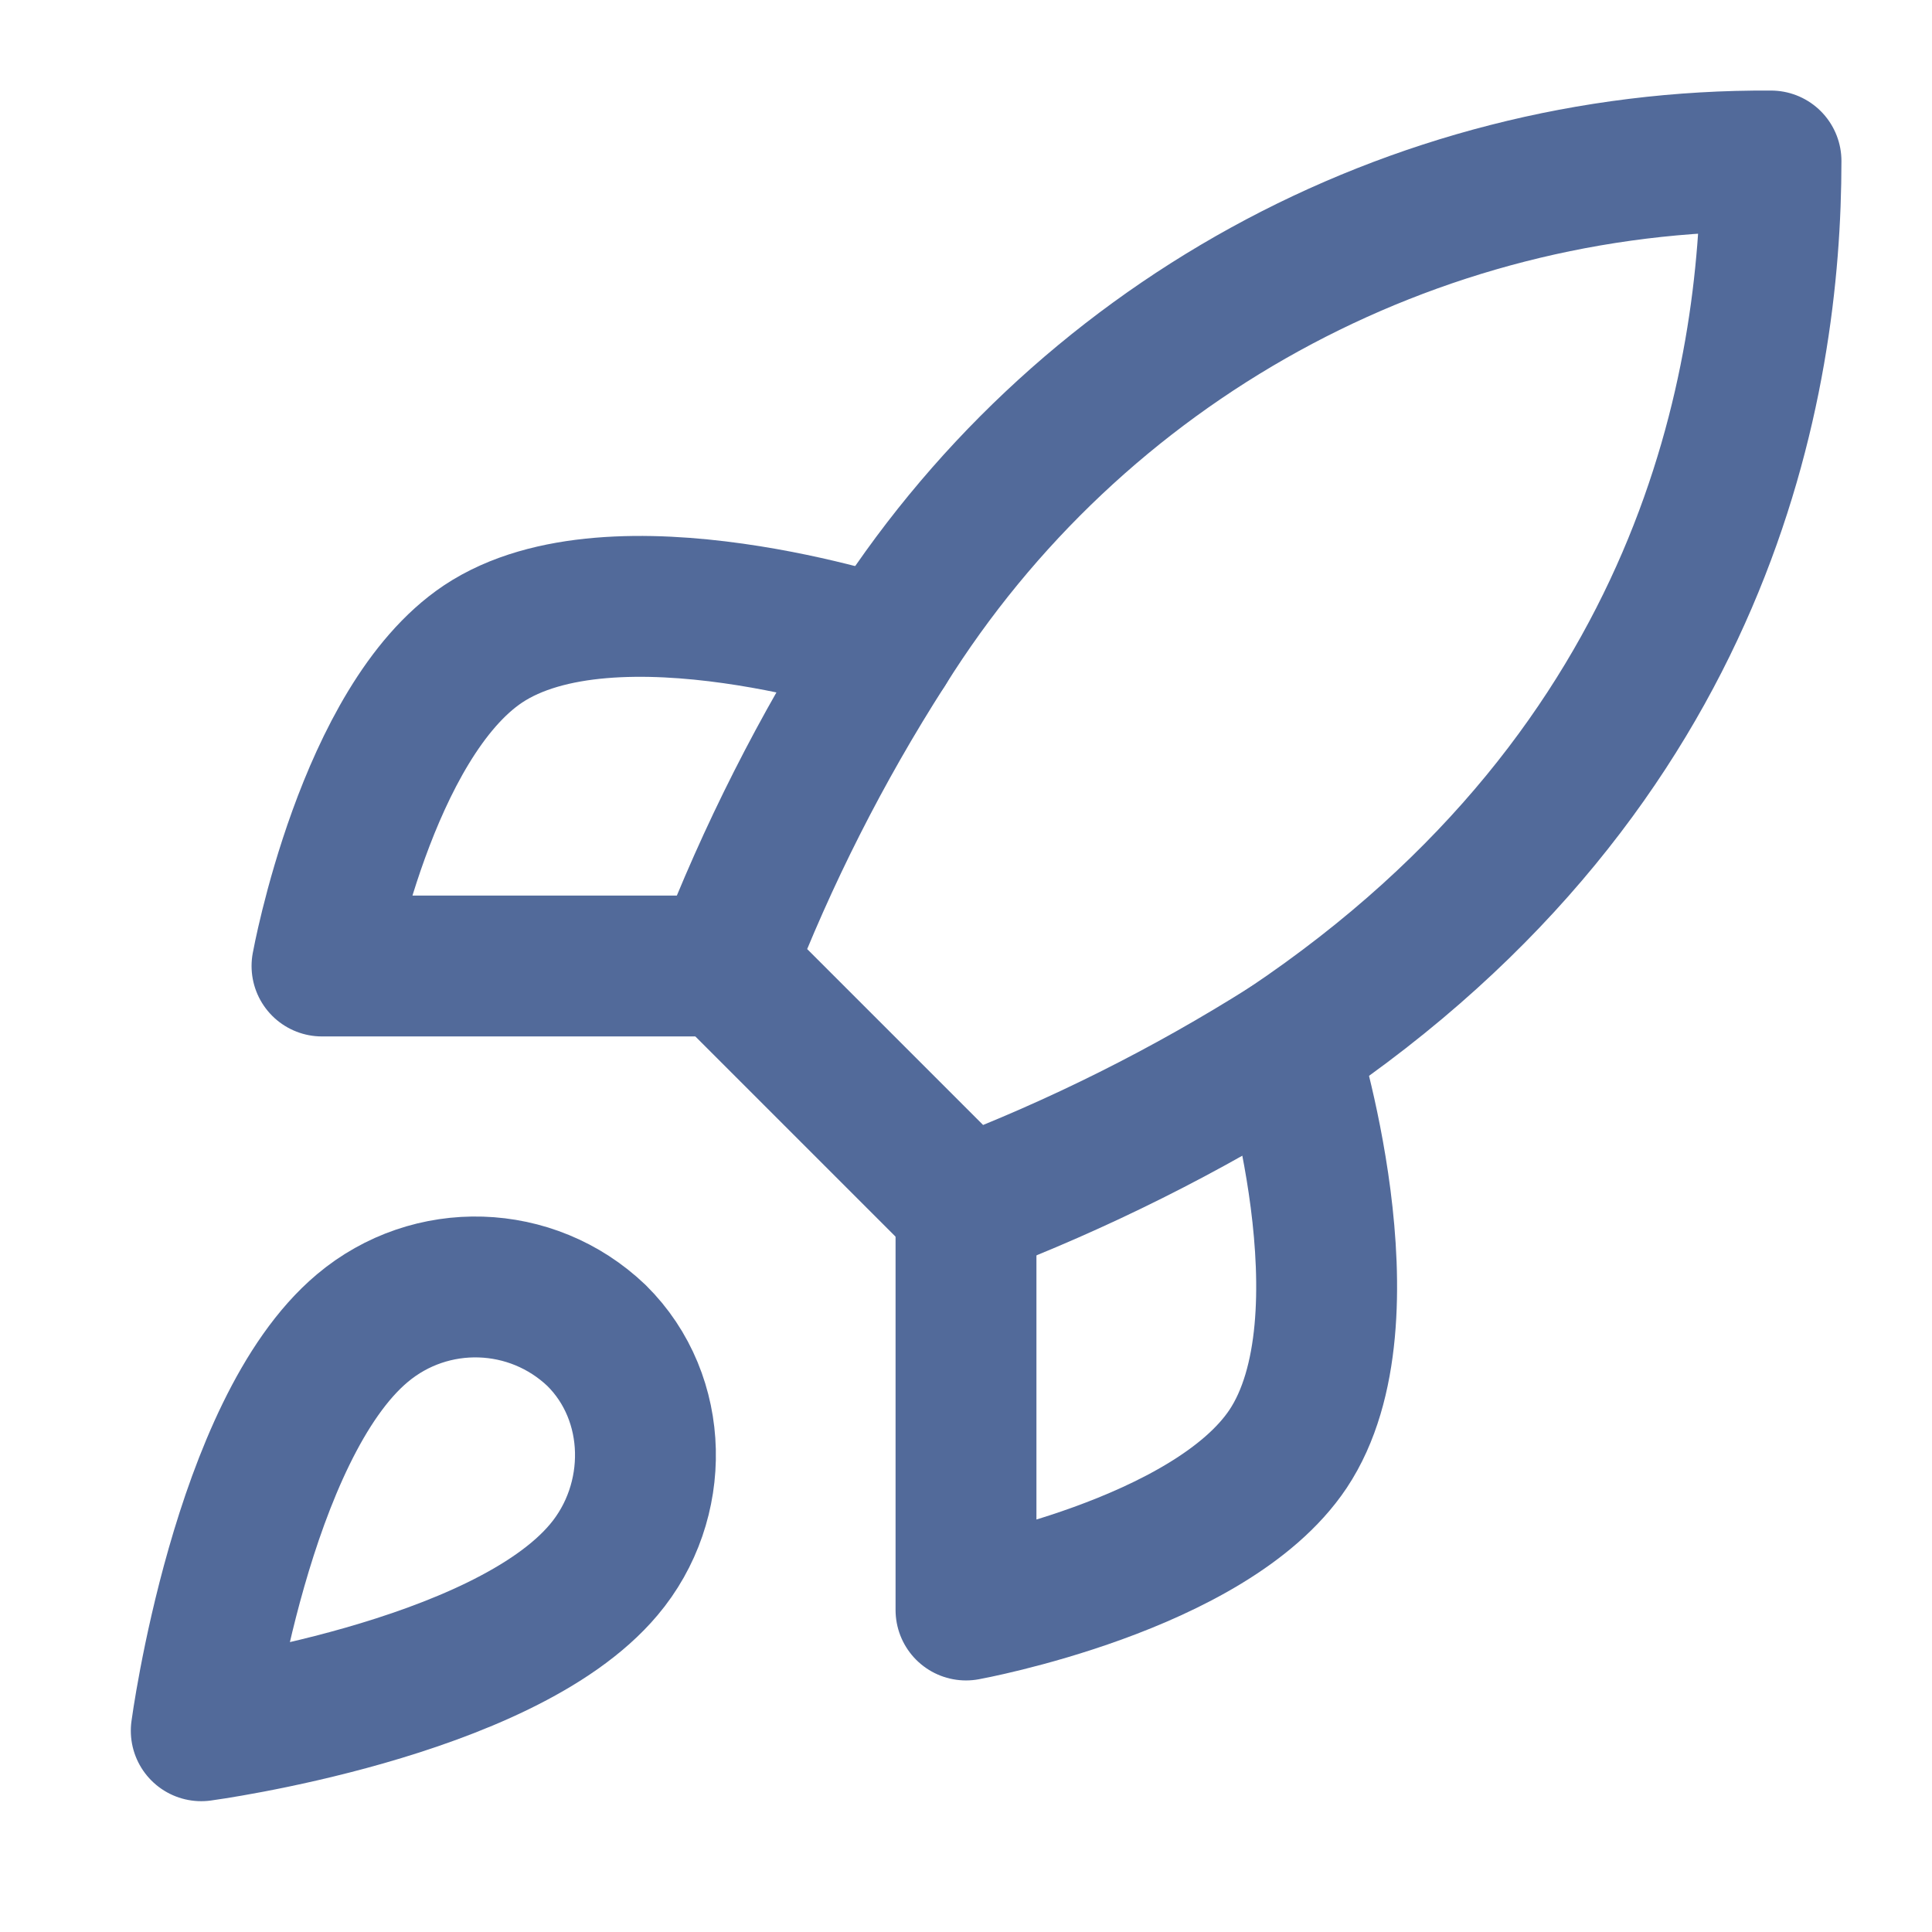
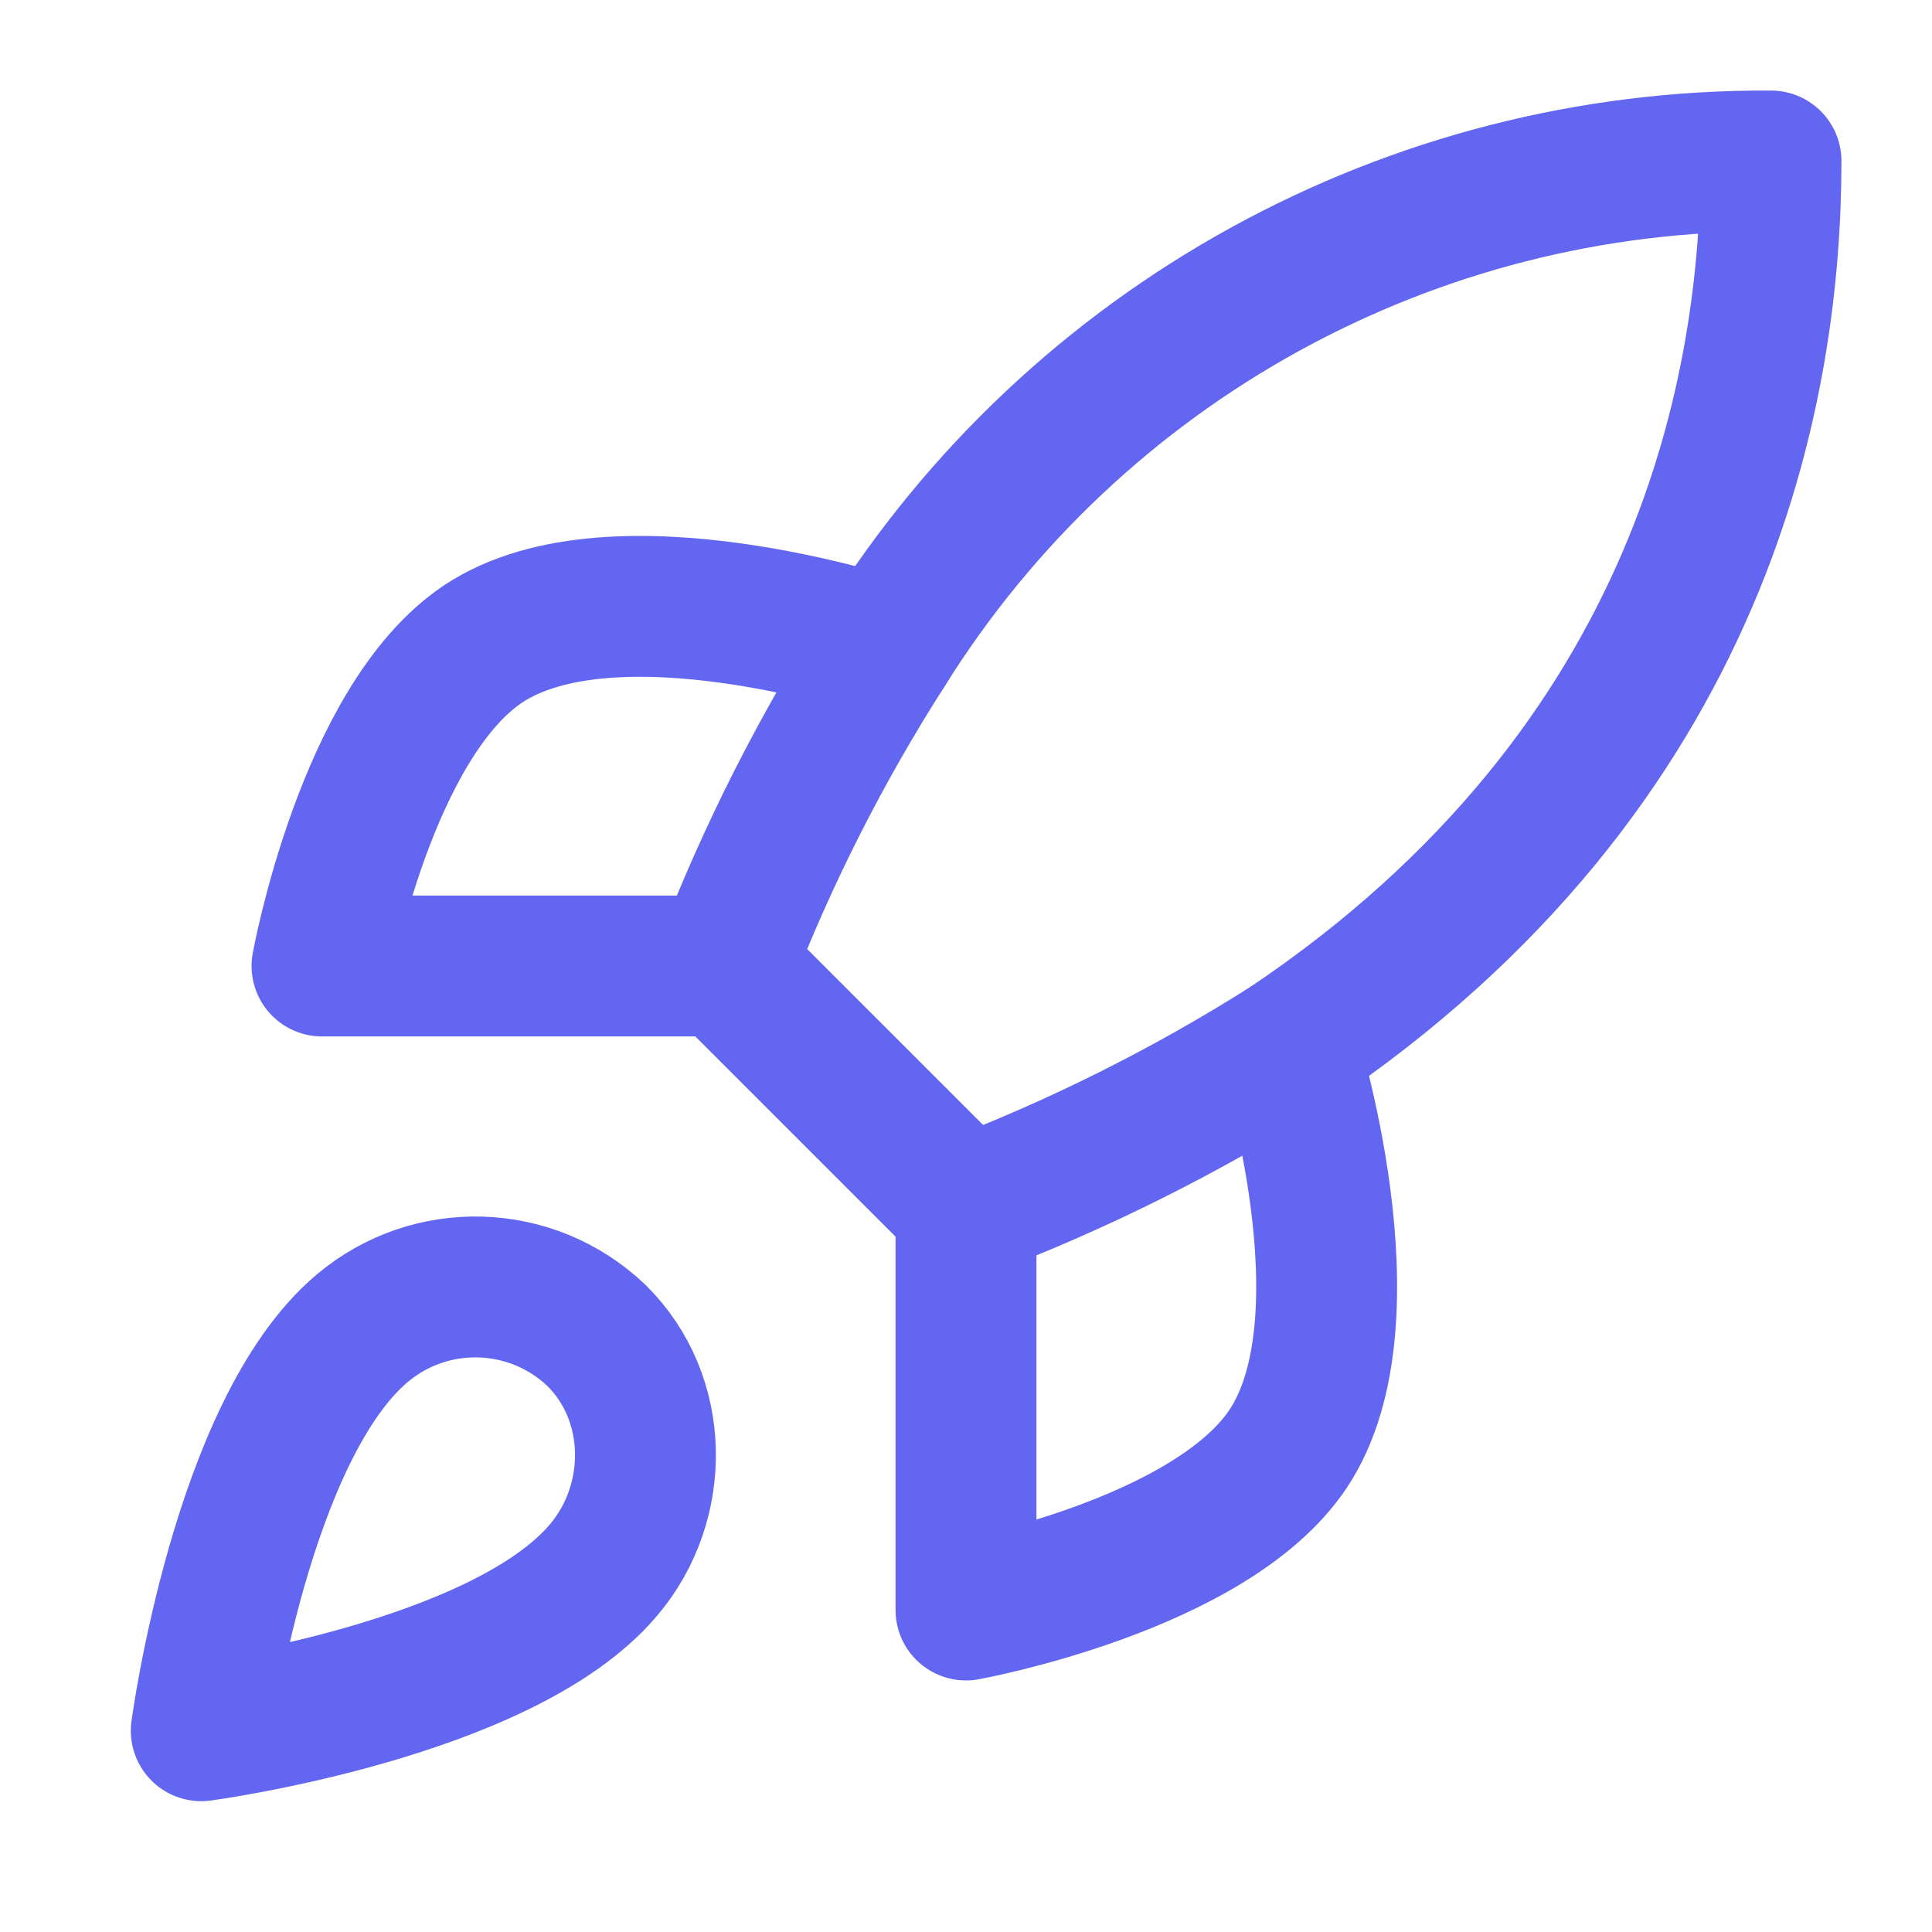
- <svg xmlns="http://www.w3.org/2000/svg" width="24" height="24" viewBox="0 0 24 24" fill="none" stroke="#526a9a" stroke-width="1.75" stroke-linecap="round" stroke-linejoin="round">
+ <svg xmlns="http://www.w3.org/2000/svg" width="24" height="24" viewBox="0 0 24 24" fill="none" stroke="#6366f1" stroke-width="1.75" stroke-linecap="round" stroke-linejoin="round">
  <path d="M12 15v5s3.03-.55 4-2c1.08-1.62 0-5 0-5" />
  <path d="M4.5 16.5c-1.5 1.26-2 5-2 5s3.74-.5 5-2c.71-.84.7-2.13-.09-2.91a2.18 2.18 0 0 0-2.91-.09" />
  <path d="M9 12a22 22 0 0 1 2-3.95A12.88 12.88 0 0 1 22 2c0 2.72-.78 7.5-6 11a22.4 22.4 0 0 1-4 2z" />
  <path d="M9 12H4s.55-3.03 2-4c1.62-1.08 5 .05 5 .05" />
</svg>
